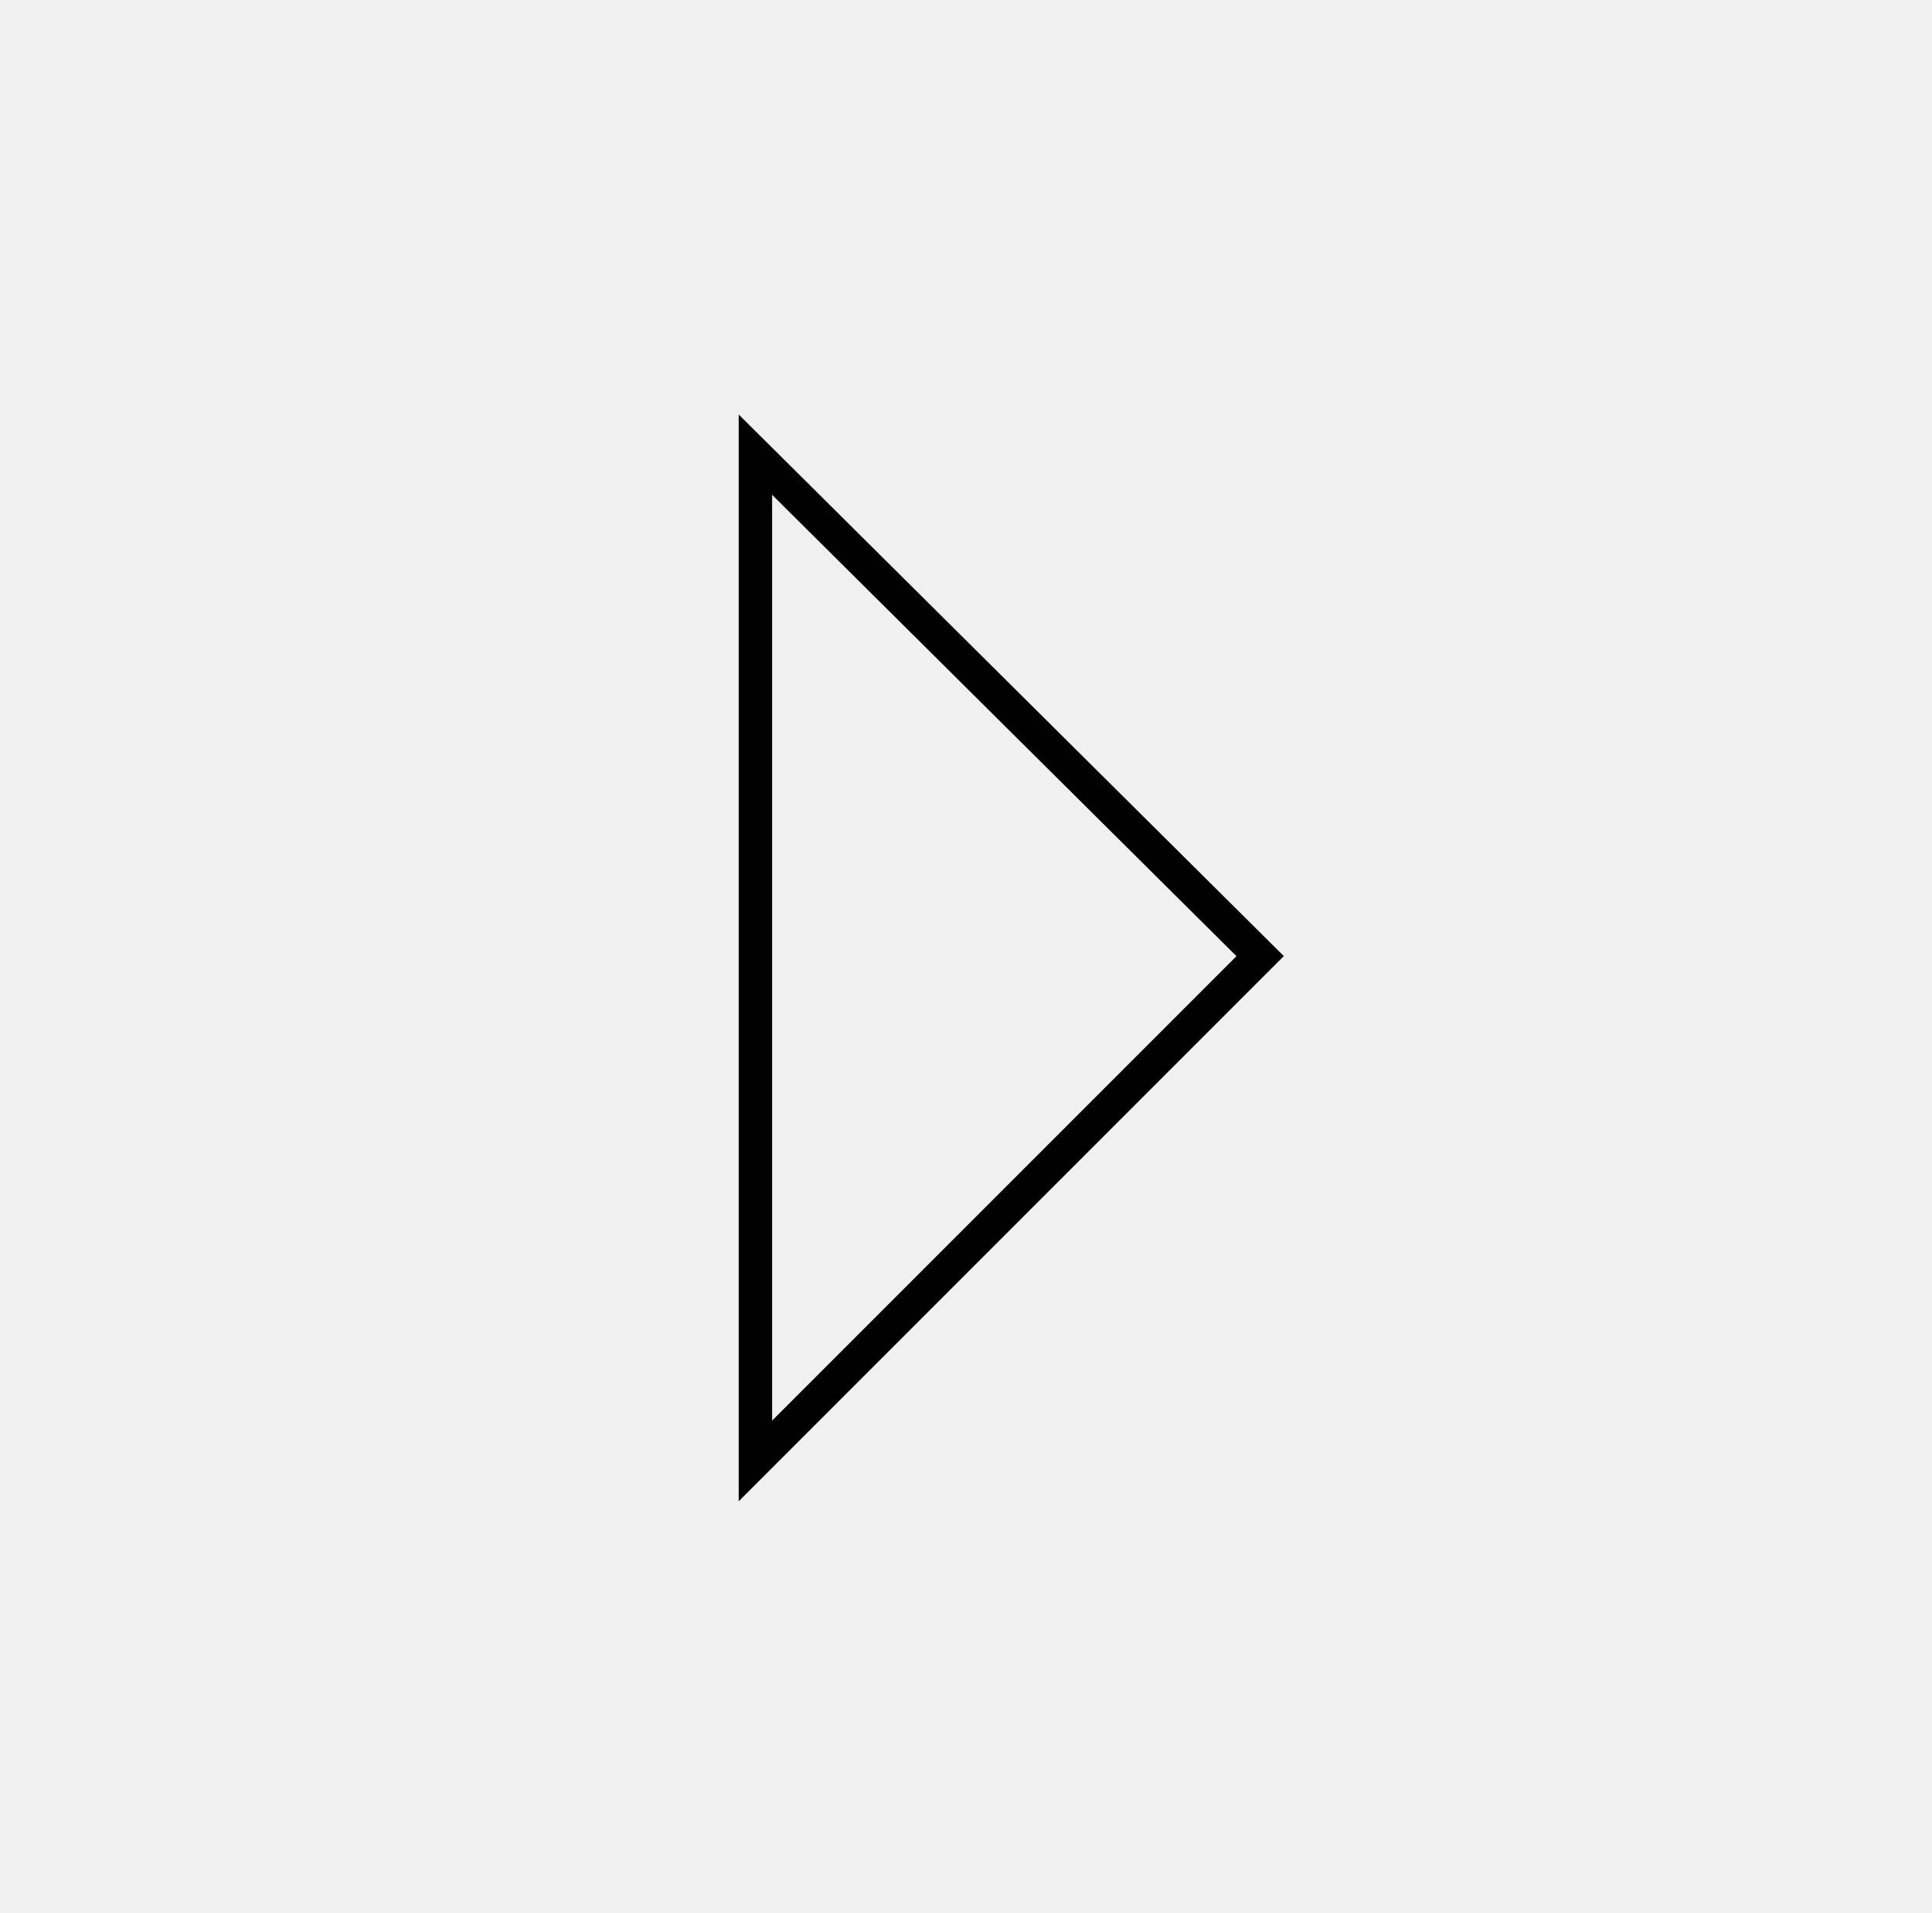
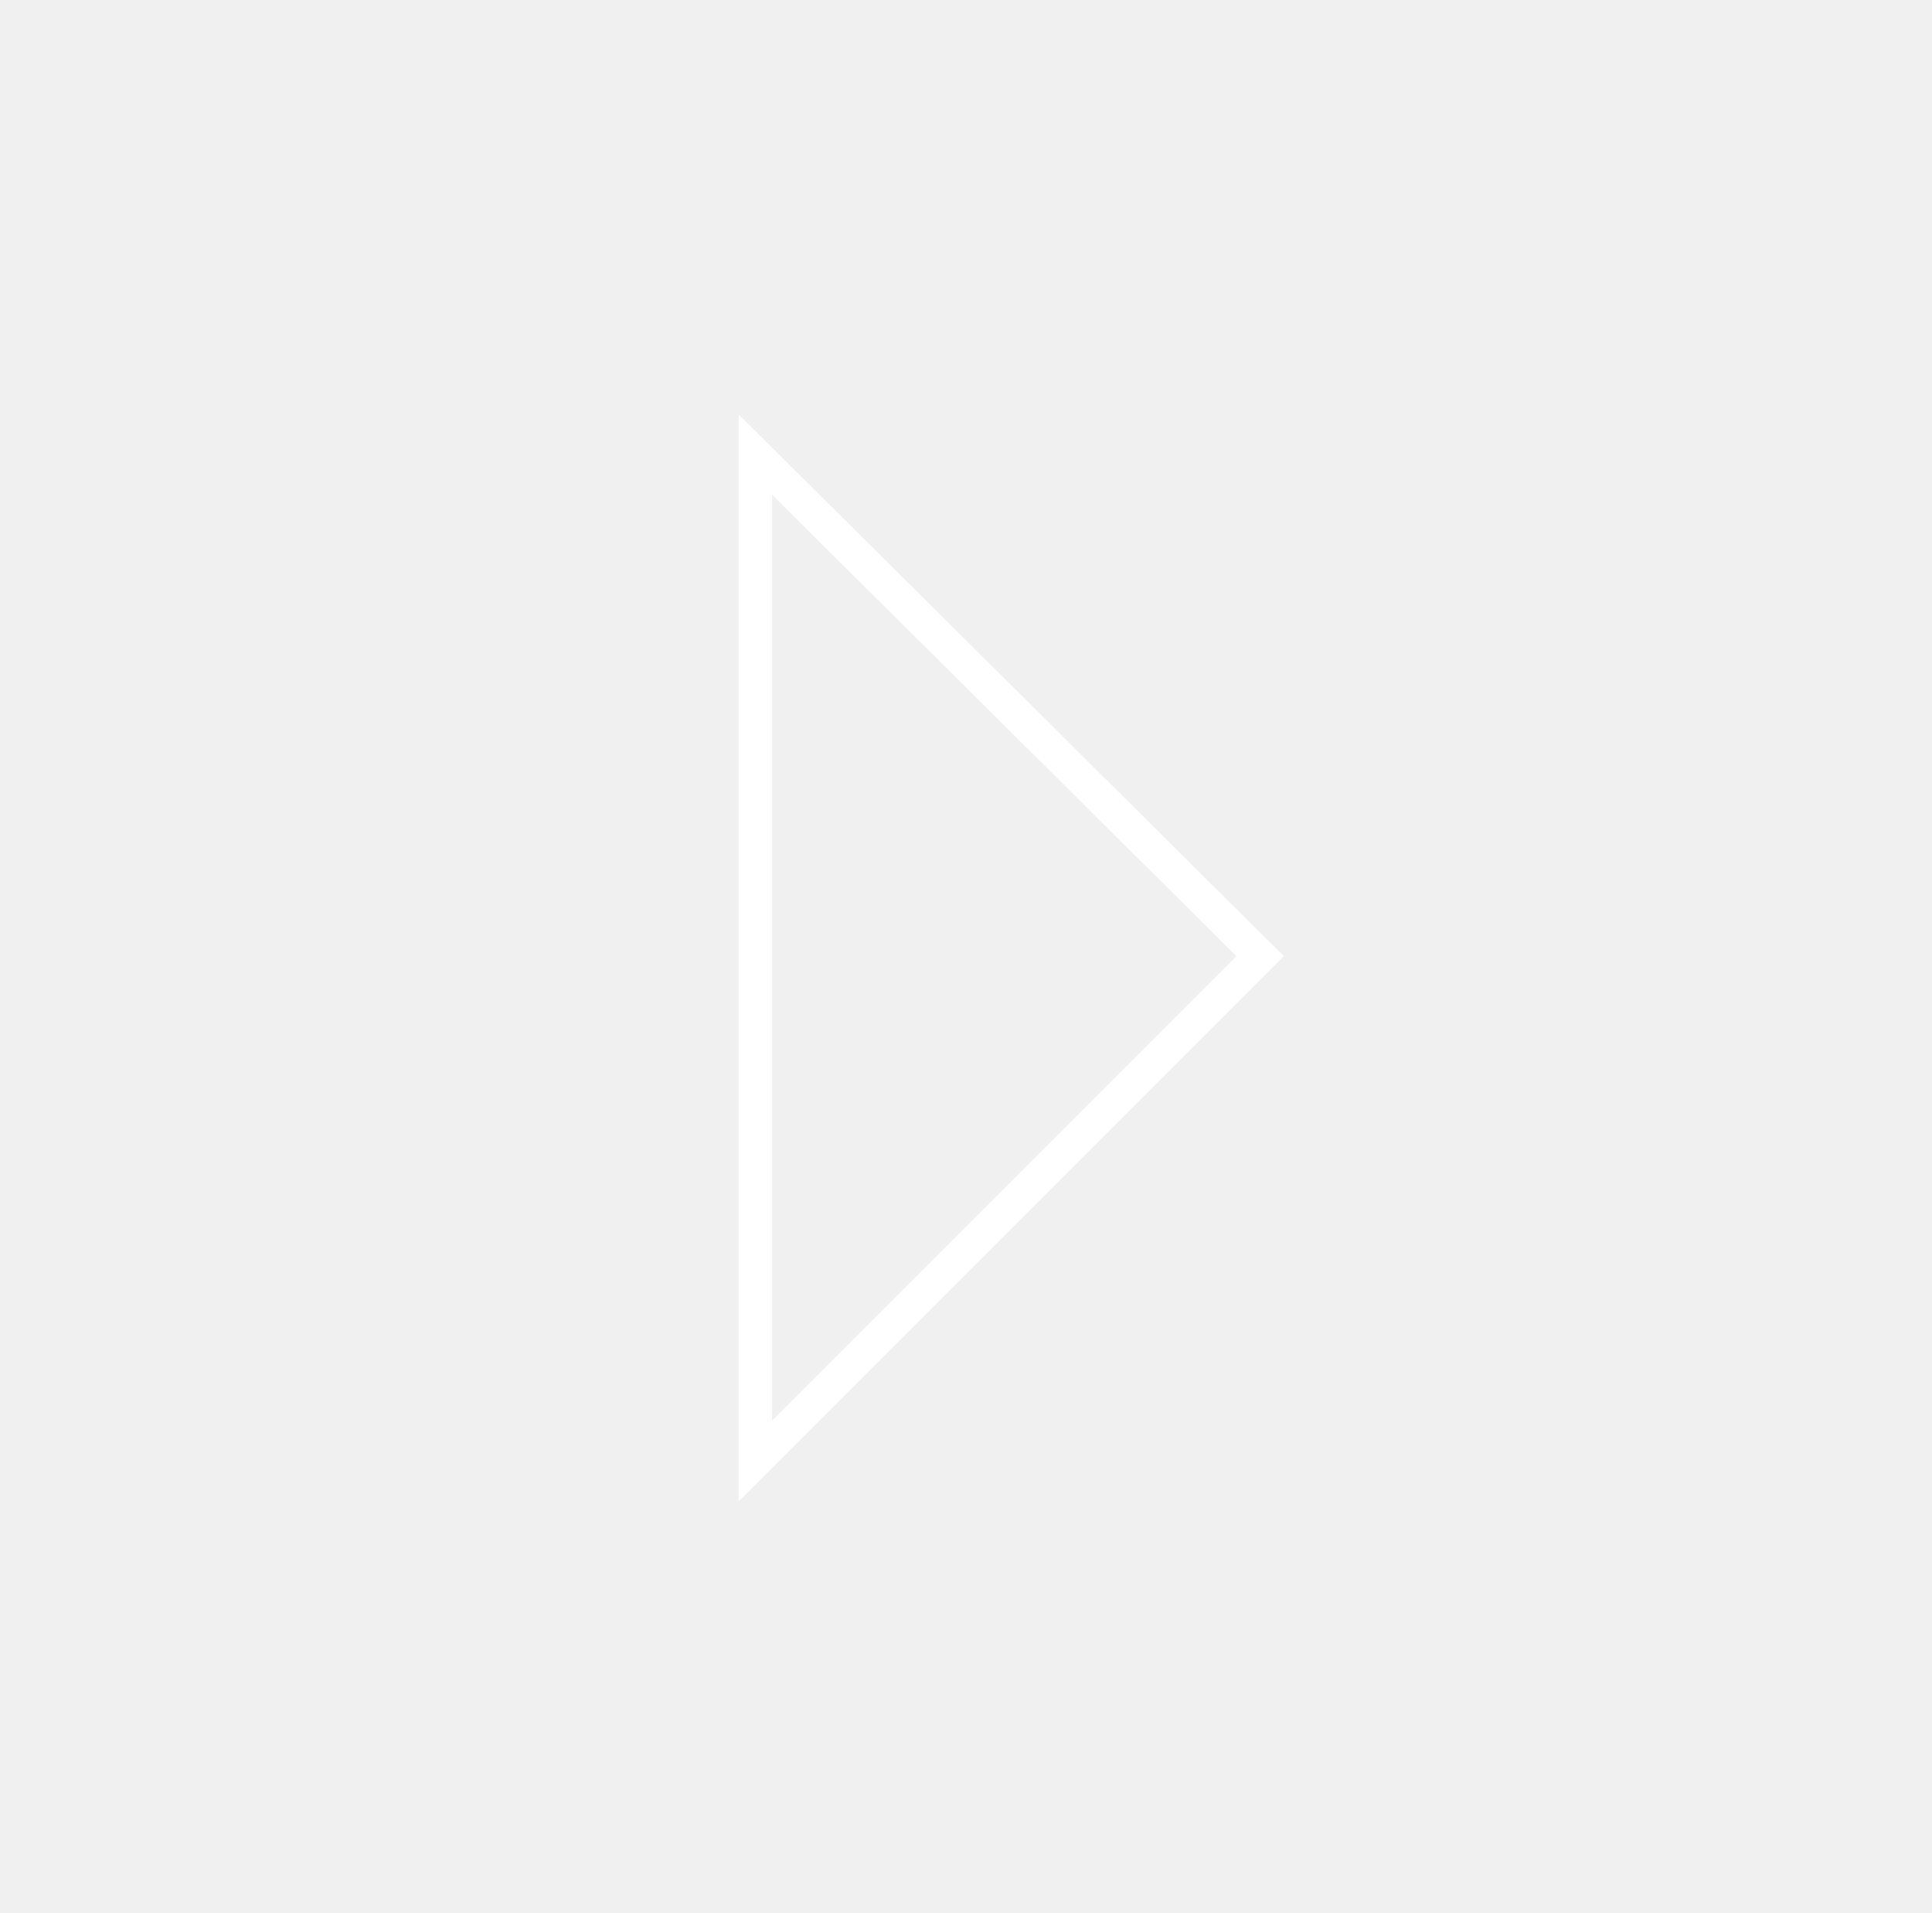
<svg xmlns="http://www.w3.org/2000/svg" version="1.1" id="Layer_1" x="0px" y="0px" viewBox="-276 368.8 57.8 57.2" style="enable-background:new -276 368.8 57.8 57.2;" xml:space="preserve">
  <style type="text/css">
- 	.st0{fill:none;stroke:#010101;stroke-miterlimit:10;}
+ 	.st0{fill:none;stroke:#fff;stroke-miterlimit:10;}
</style>
  <path class="st0" d="M-253.4,412.5l15.1-15.1l-15.1-15V412.5z" />
</svg>
